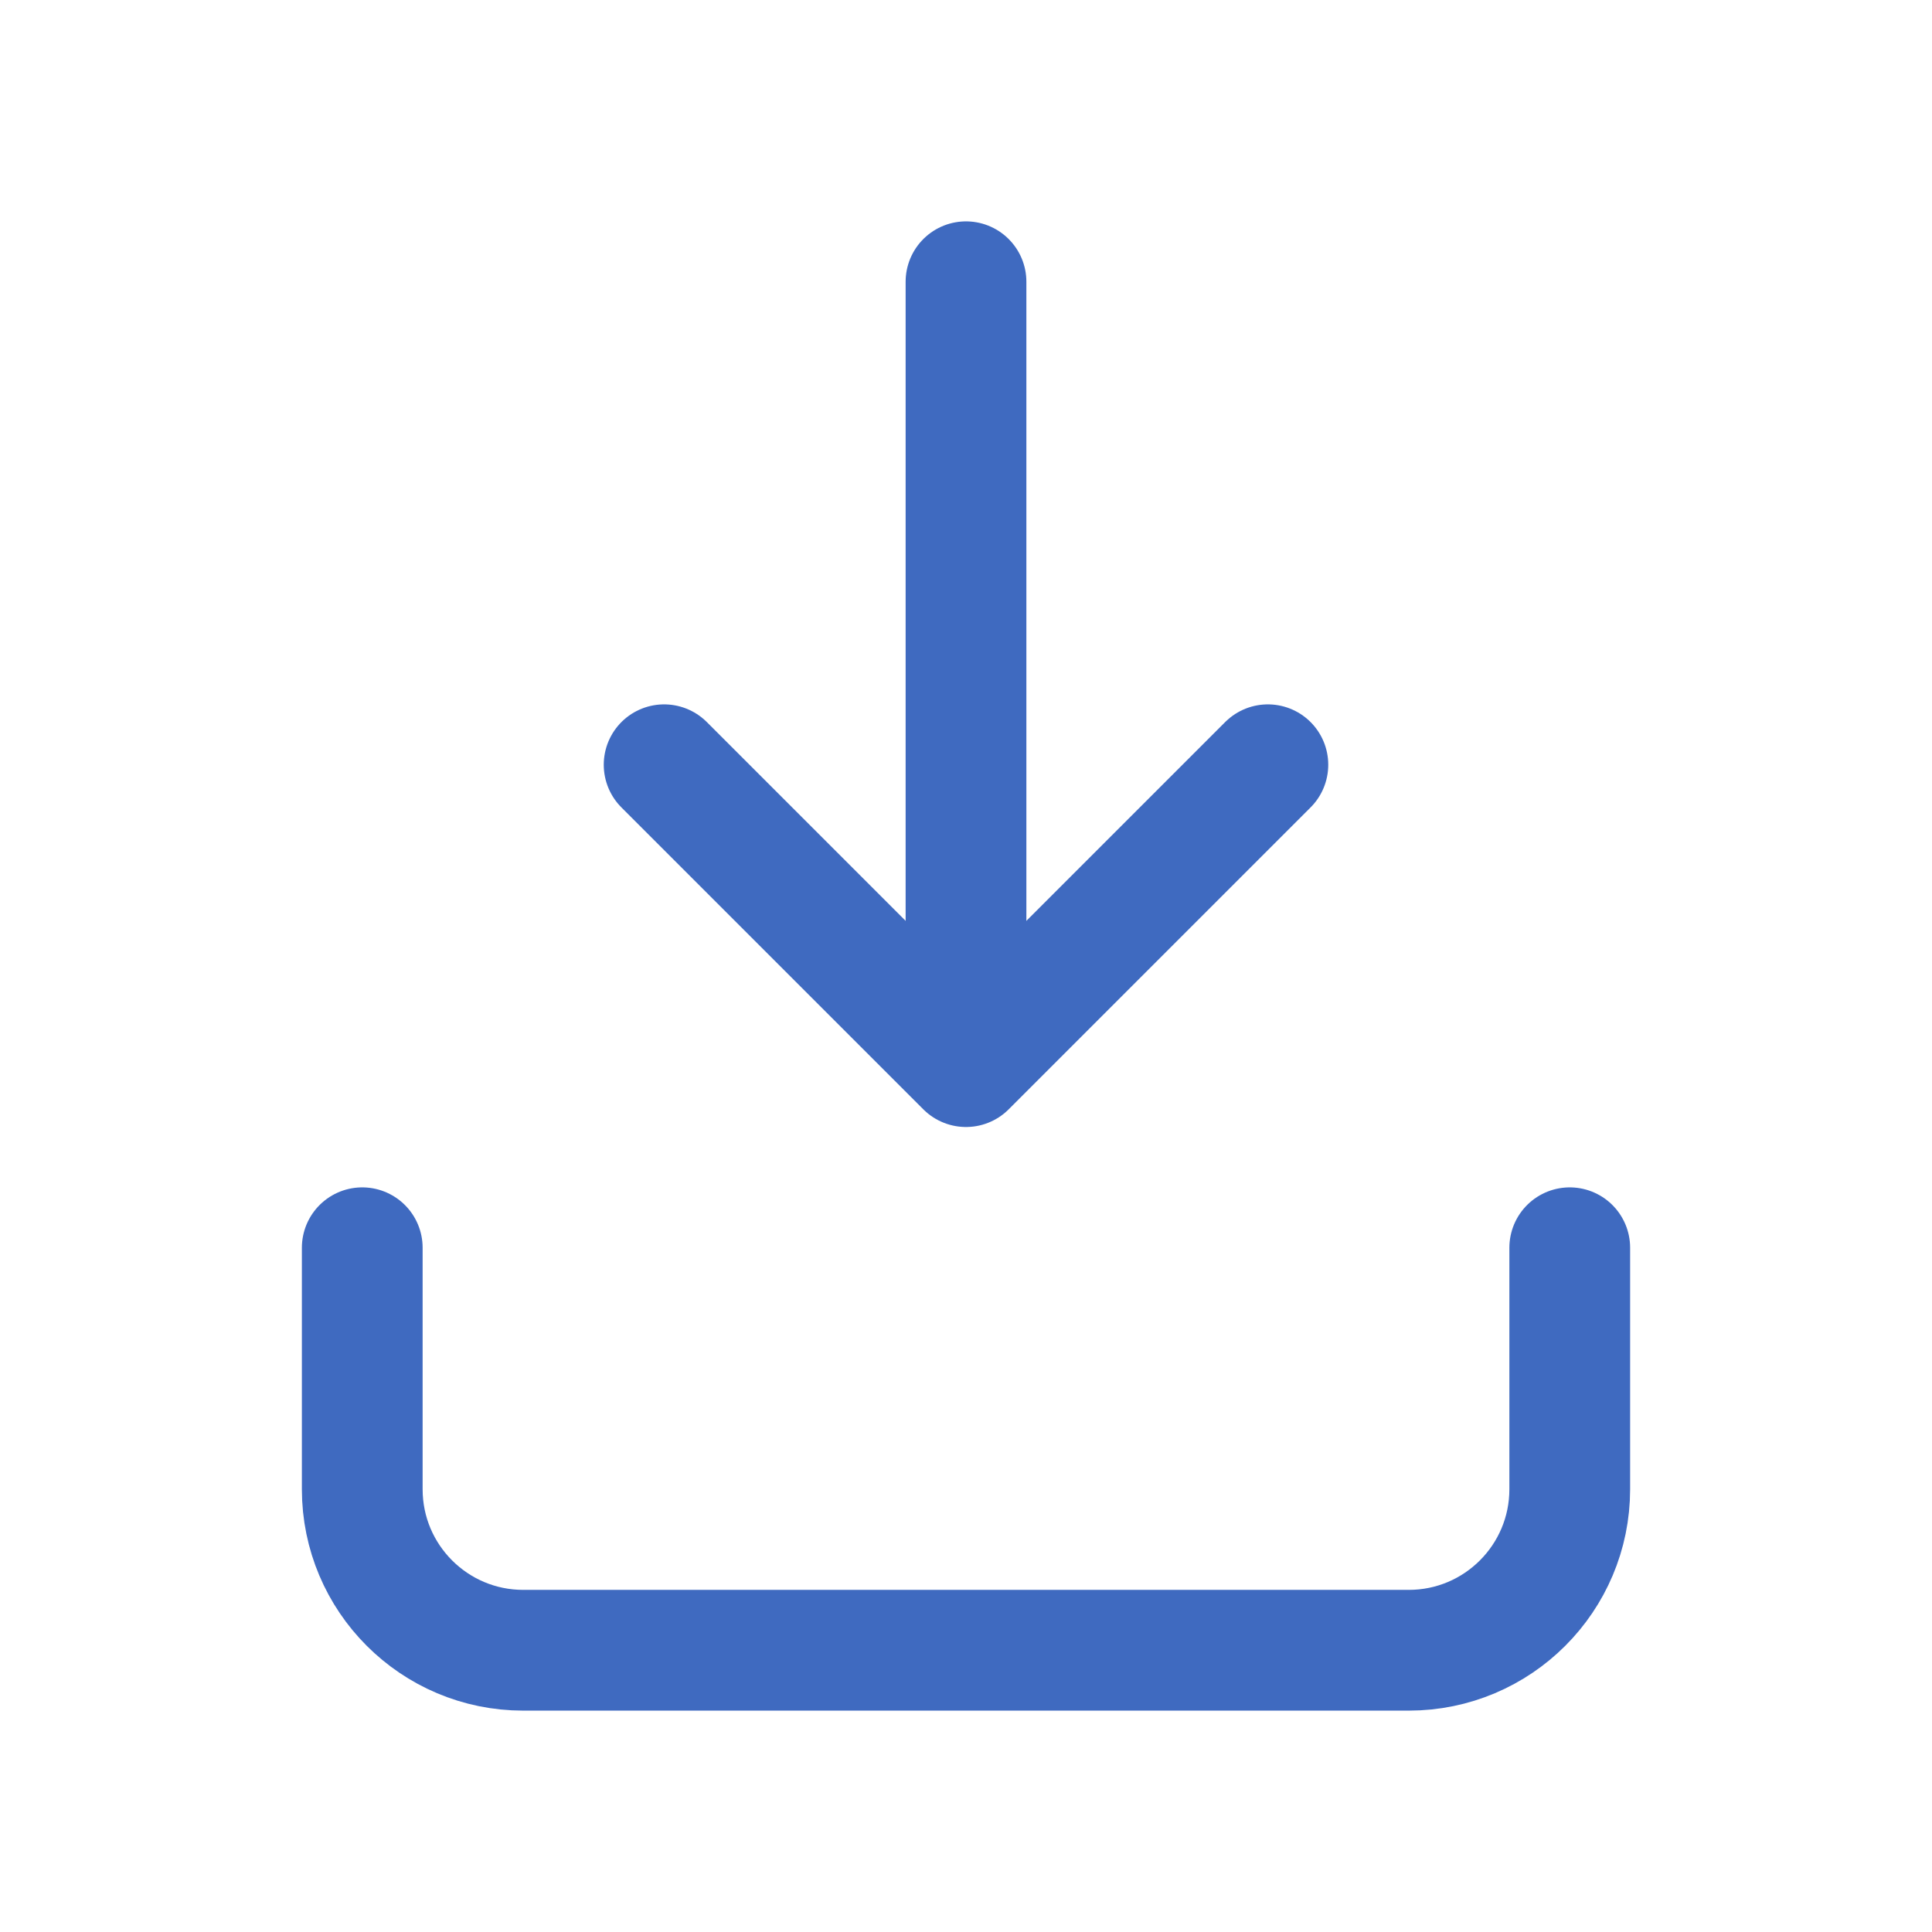
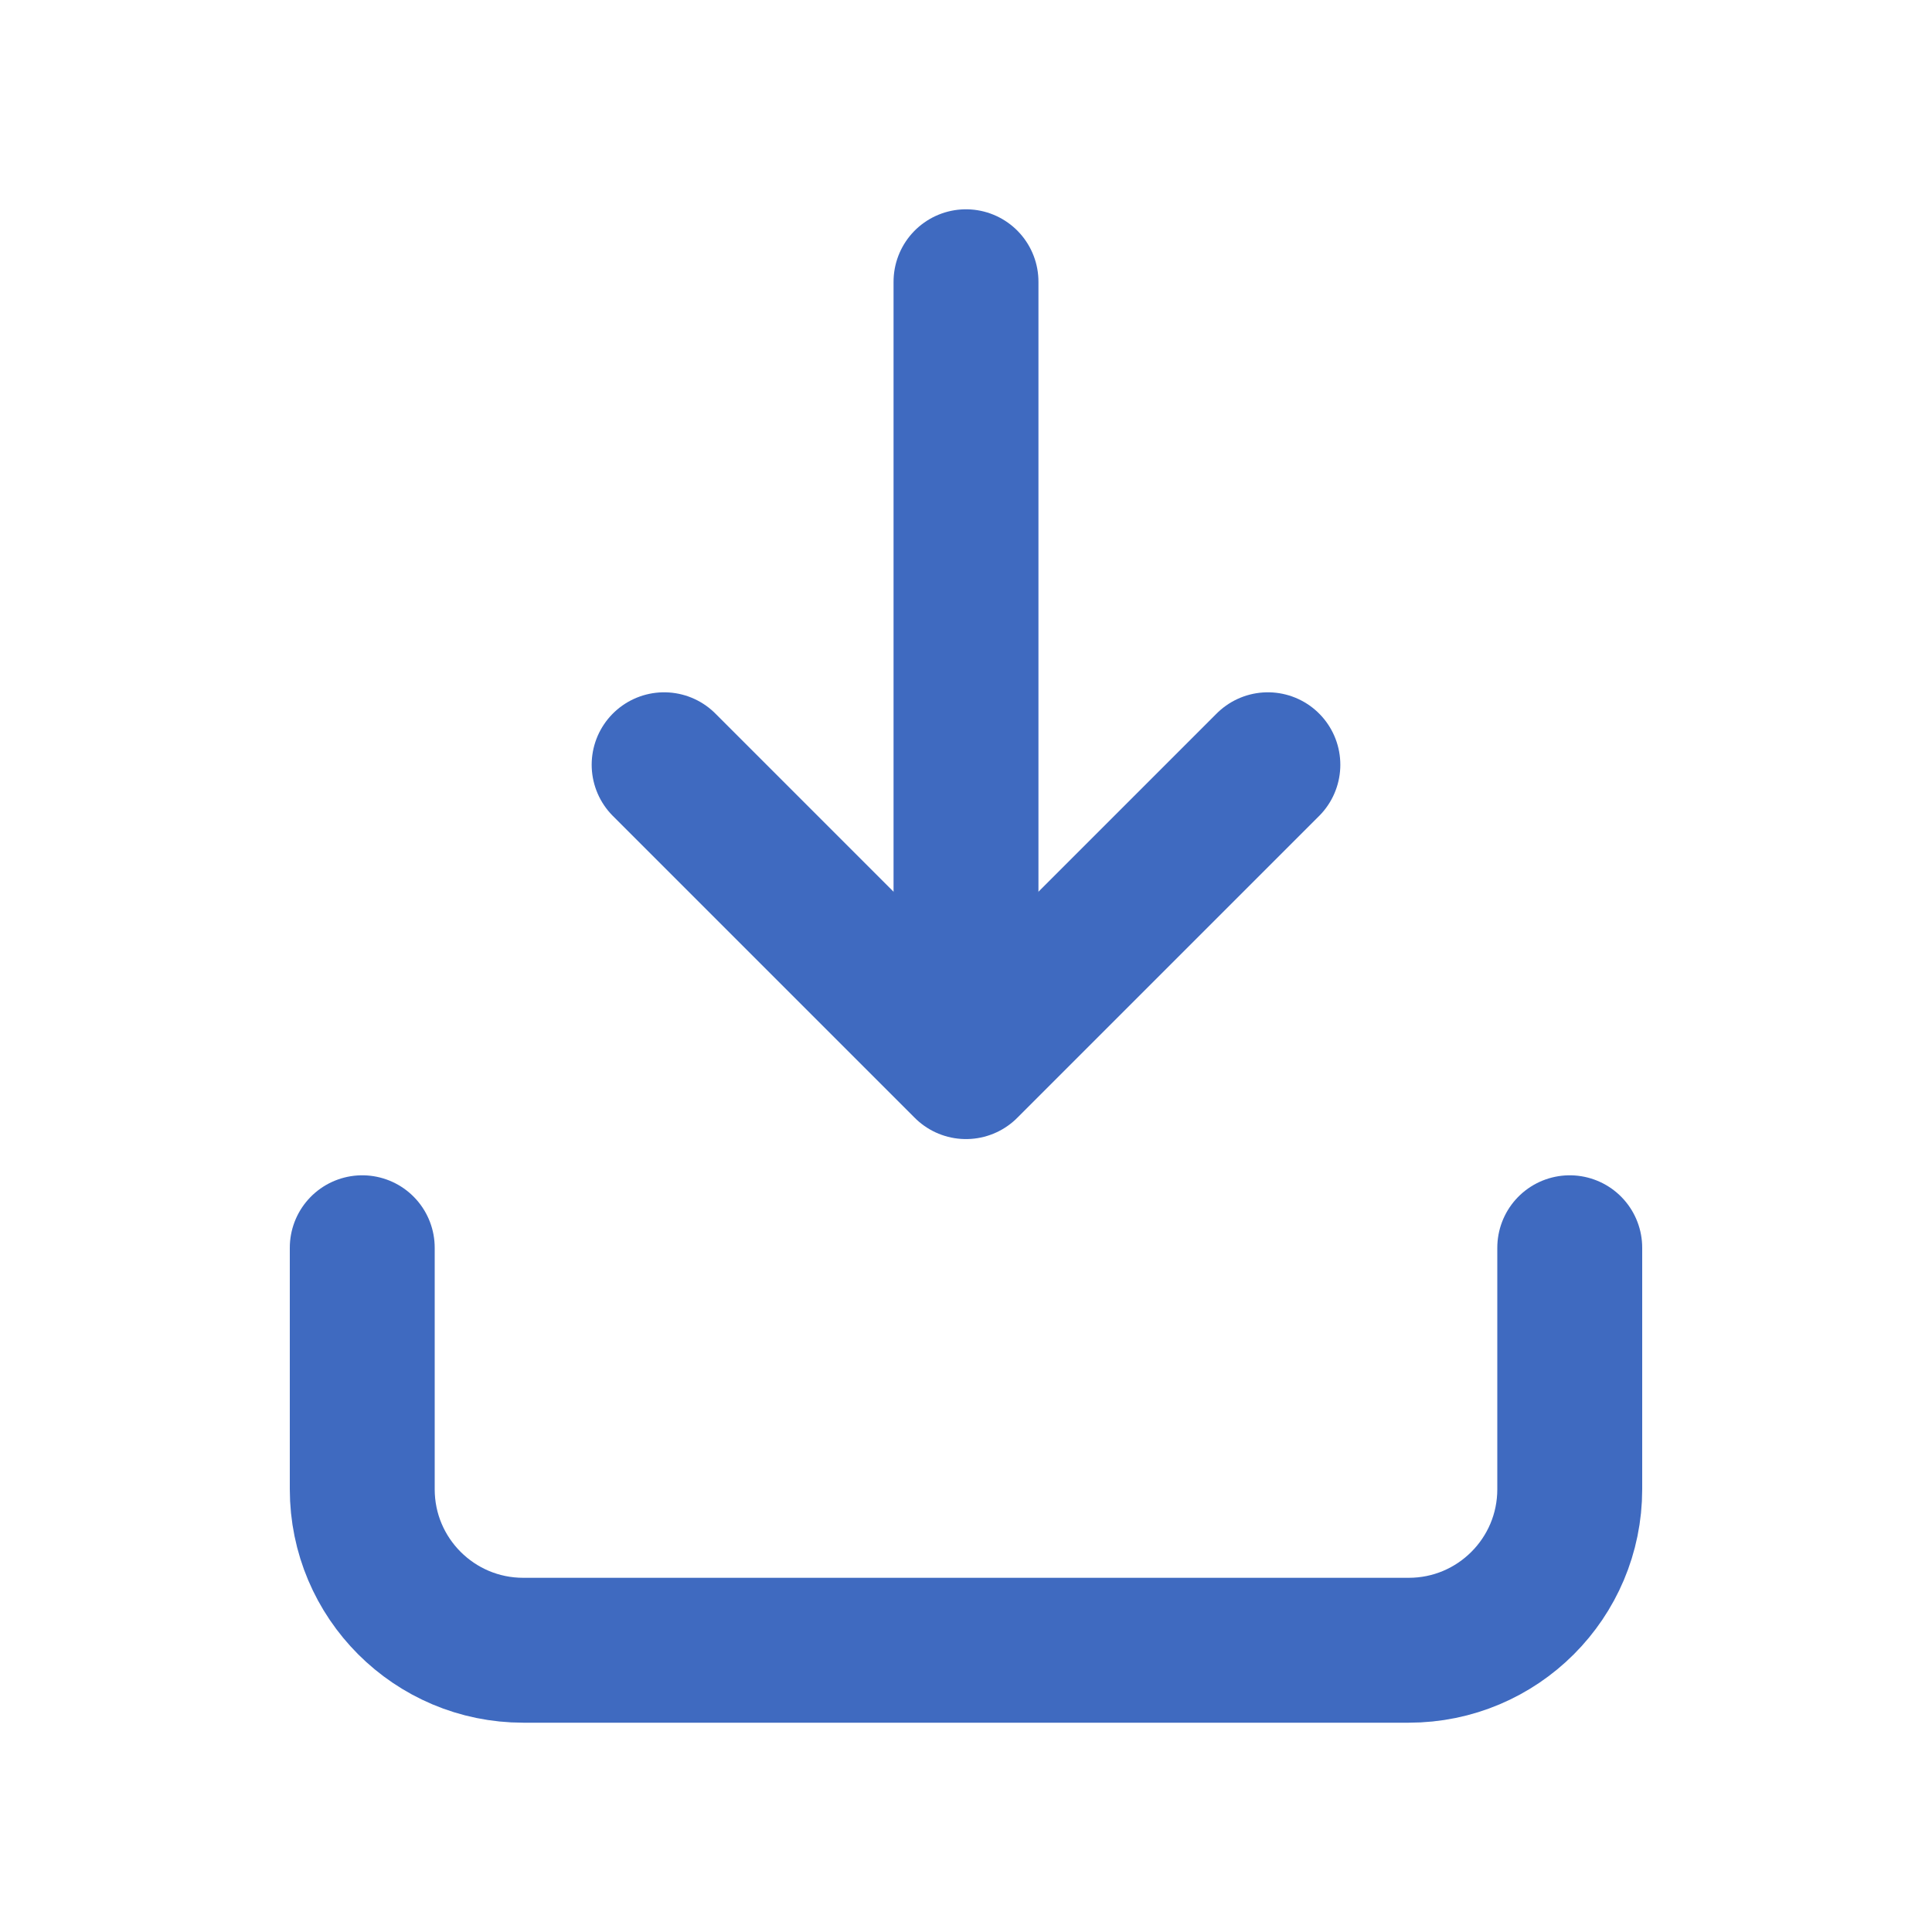
- <svg xmlns="http://www.w3.org/2000/svg" viewBox="0 0 24 24" width="24" height="24" fill="none" stroke="#3f6ac0" stroke-width="1.5" stroke-linecap="round" stroke-linejoin="round" role="img" aria-label="Install">
+ <svg xmlns="http://www.w3.org/2000/svg" viewBox="0 0 24 24" width="24" height="24" fill="none" stroke="#3f6ac0" stroke-width="1.8" stroke-linecap="round" stroke-linejoin="round" role="img" aria-label="Install">
  <path d="M12 3.5v9.5" />
  <path d="M8.25 9.5 12 13.25 15.75 9.5" />
  <path d="M4.5 15.5v3a2 2 0 0 0 2 2h11a2 2 0 0 0 2-2v-3" />
</svg>
